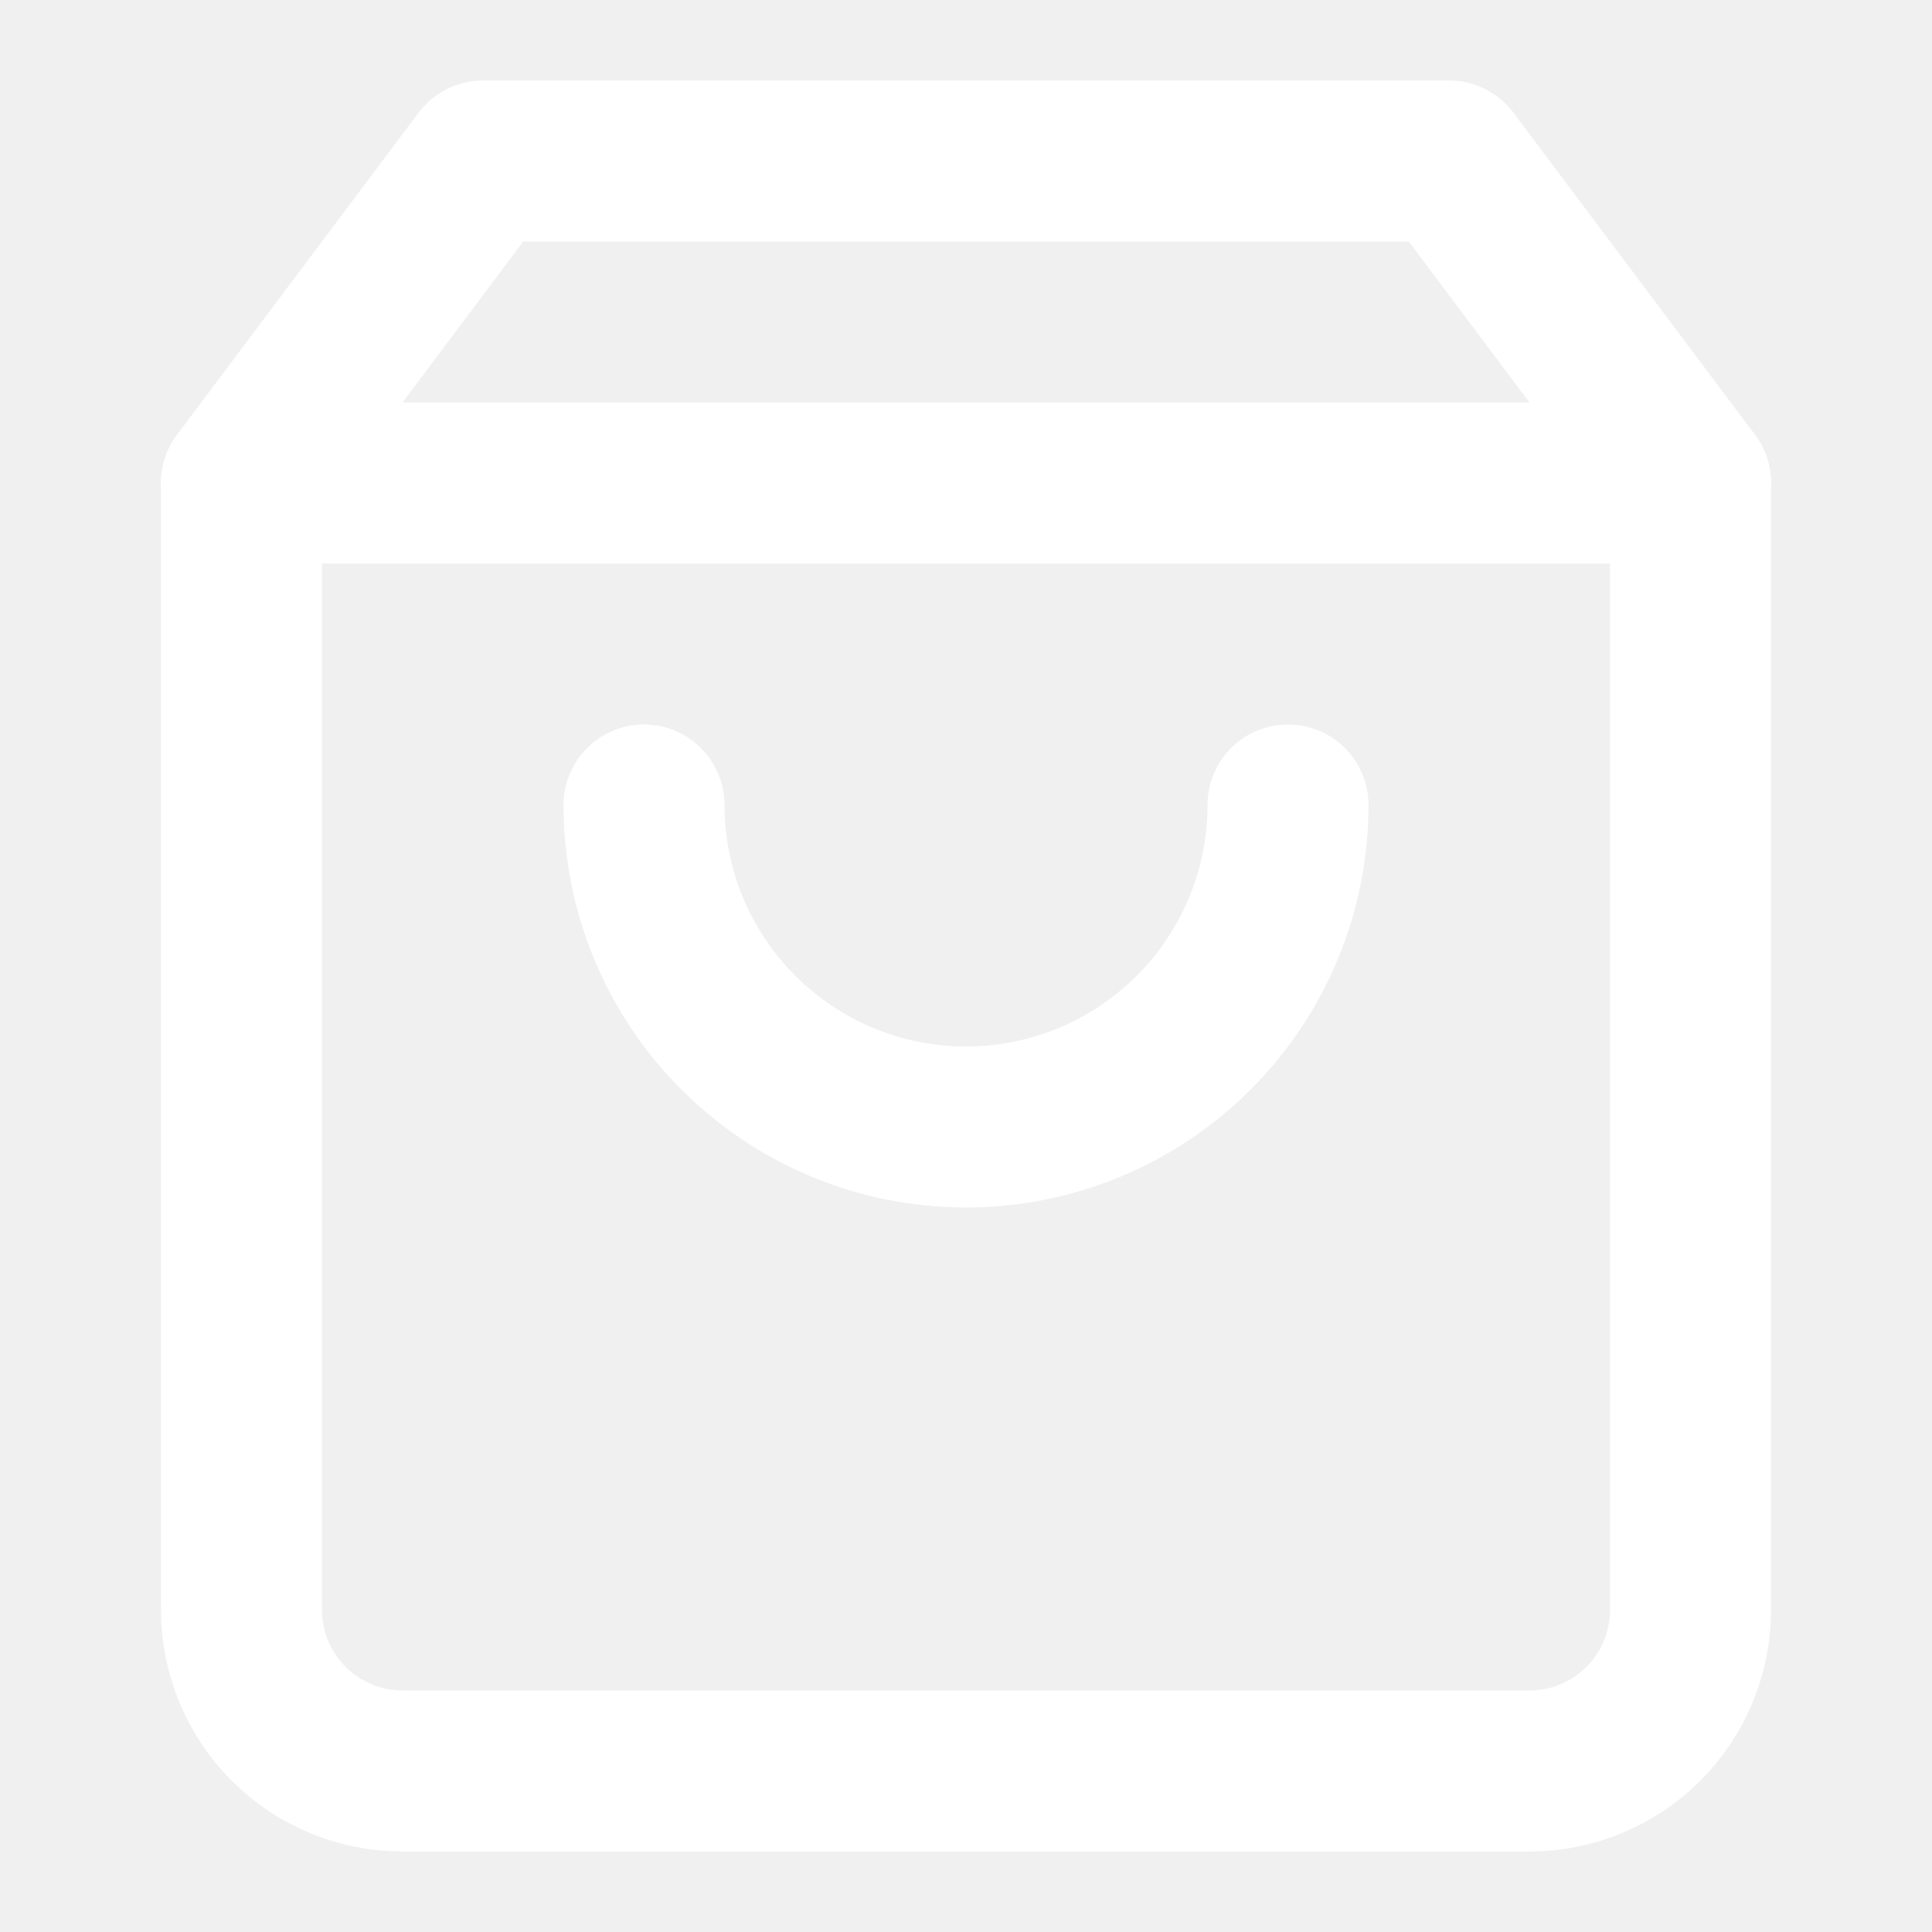
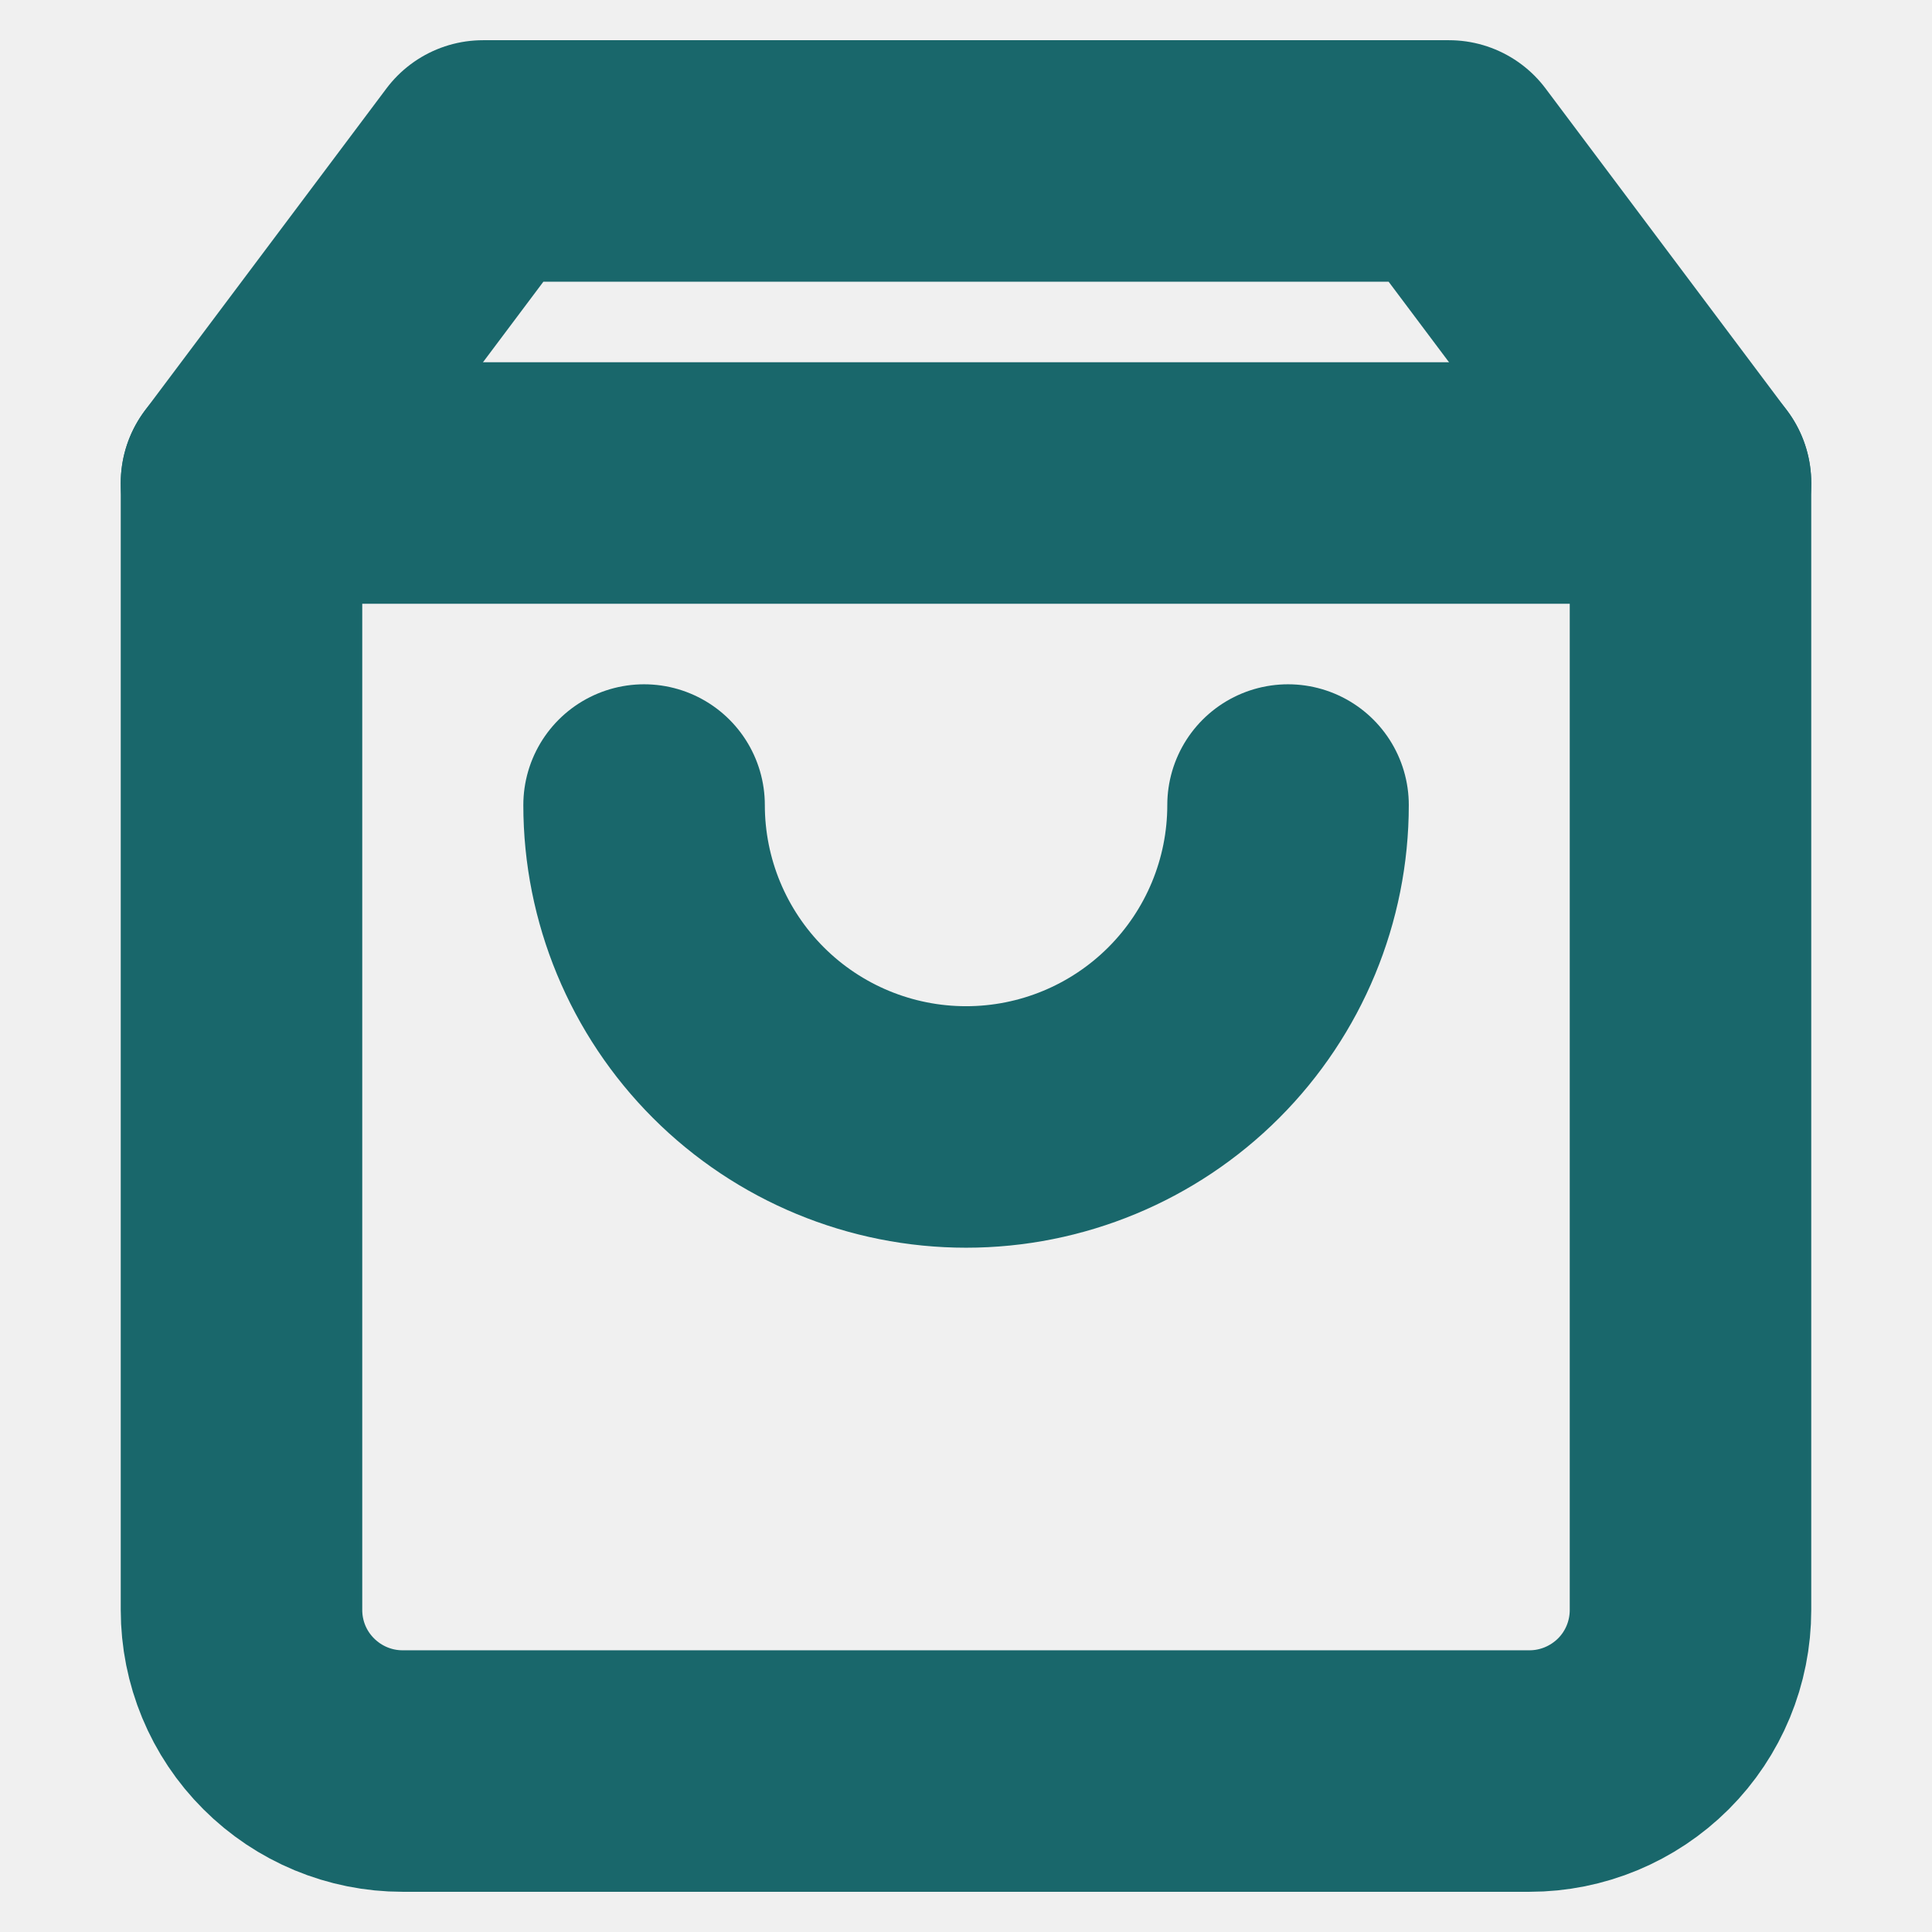
- <svg xmlns="http://www.w3.org/2000/svg" width="24" height="24" viewBox="0 0 24 24" fill="none">
-   <path d="M6 2L3 6V20C3 20.53 3.211 21.039 3.586 21.414C3.961 21.789 4.47 22 5 22H19C19.53 22 20.039 21.789 20.414 21.414C20.789 21.039 21 20.53 21 20V6L18 2H6Z" stroke="white" stroke-width="2" stroke-linecap="round" stroke-linejoin="round" />
-   <path d="M3 6H21" stroke="white" stroke-width="2" stroke-linecap="round" stroke-linejoin="round" />
-   <path d="M16 10C16 11.061 15.579 12.078 14.828 12.828C14.078 13.579 13.061 14 12 14C10.939 14 9.922 13.579 9.172 12.828C8.421 12.078 8 11.061 8 10" stroke="white" stroke-width="2" stroke-linecap="round" stroke-linejoin="round" />
+ <svg xmlns="http://www.w3.org/2000/svg" width="16" height="16" viewBox="0 0 16 16" fill="none">
+   <g id="shopping-bag">
+     <path id="Vector" d="M4 1.333L2 4V13.333C2 13.687 2.14 14.026 2.391 14.276C2.641 14.526 2.98 14.667 3.333 14.667H12.667C13.02 14.667 13.359 14.526 13.61 14.276C13.86 14.026 14 13.687 14 13.333V4L12 1.333H4Z" stroke="#19676B" stroke-width="2" stroke-linecap="round" stroke-linejoin="round" />
+     <path id="Vector_2" d="M2 4H14" stroke="#19676B" stroke-width="2" stroke-linecap="round" stroke-linejoin="round" />
+     <path id="Vector_3" d="M10.667 6.667C10.667 7.374 10.386 8.052 9.886 8.552C9.386 9.052 8.708 9.333 8.001 9.333C7.293 9.333 6.615 9.052 6.115 8.552C5.615 8.052 5.334 7.374 5.334 6.667" stroke="#19676B" stroke-width="2" stroke-linecap="round" stroke-linejoin="round" />
+   </g>
</svg>
